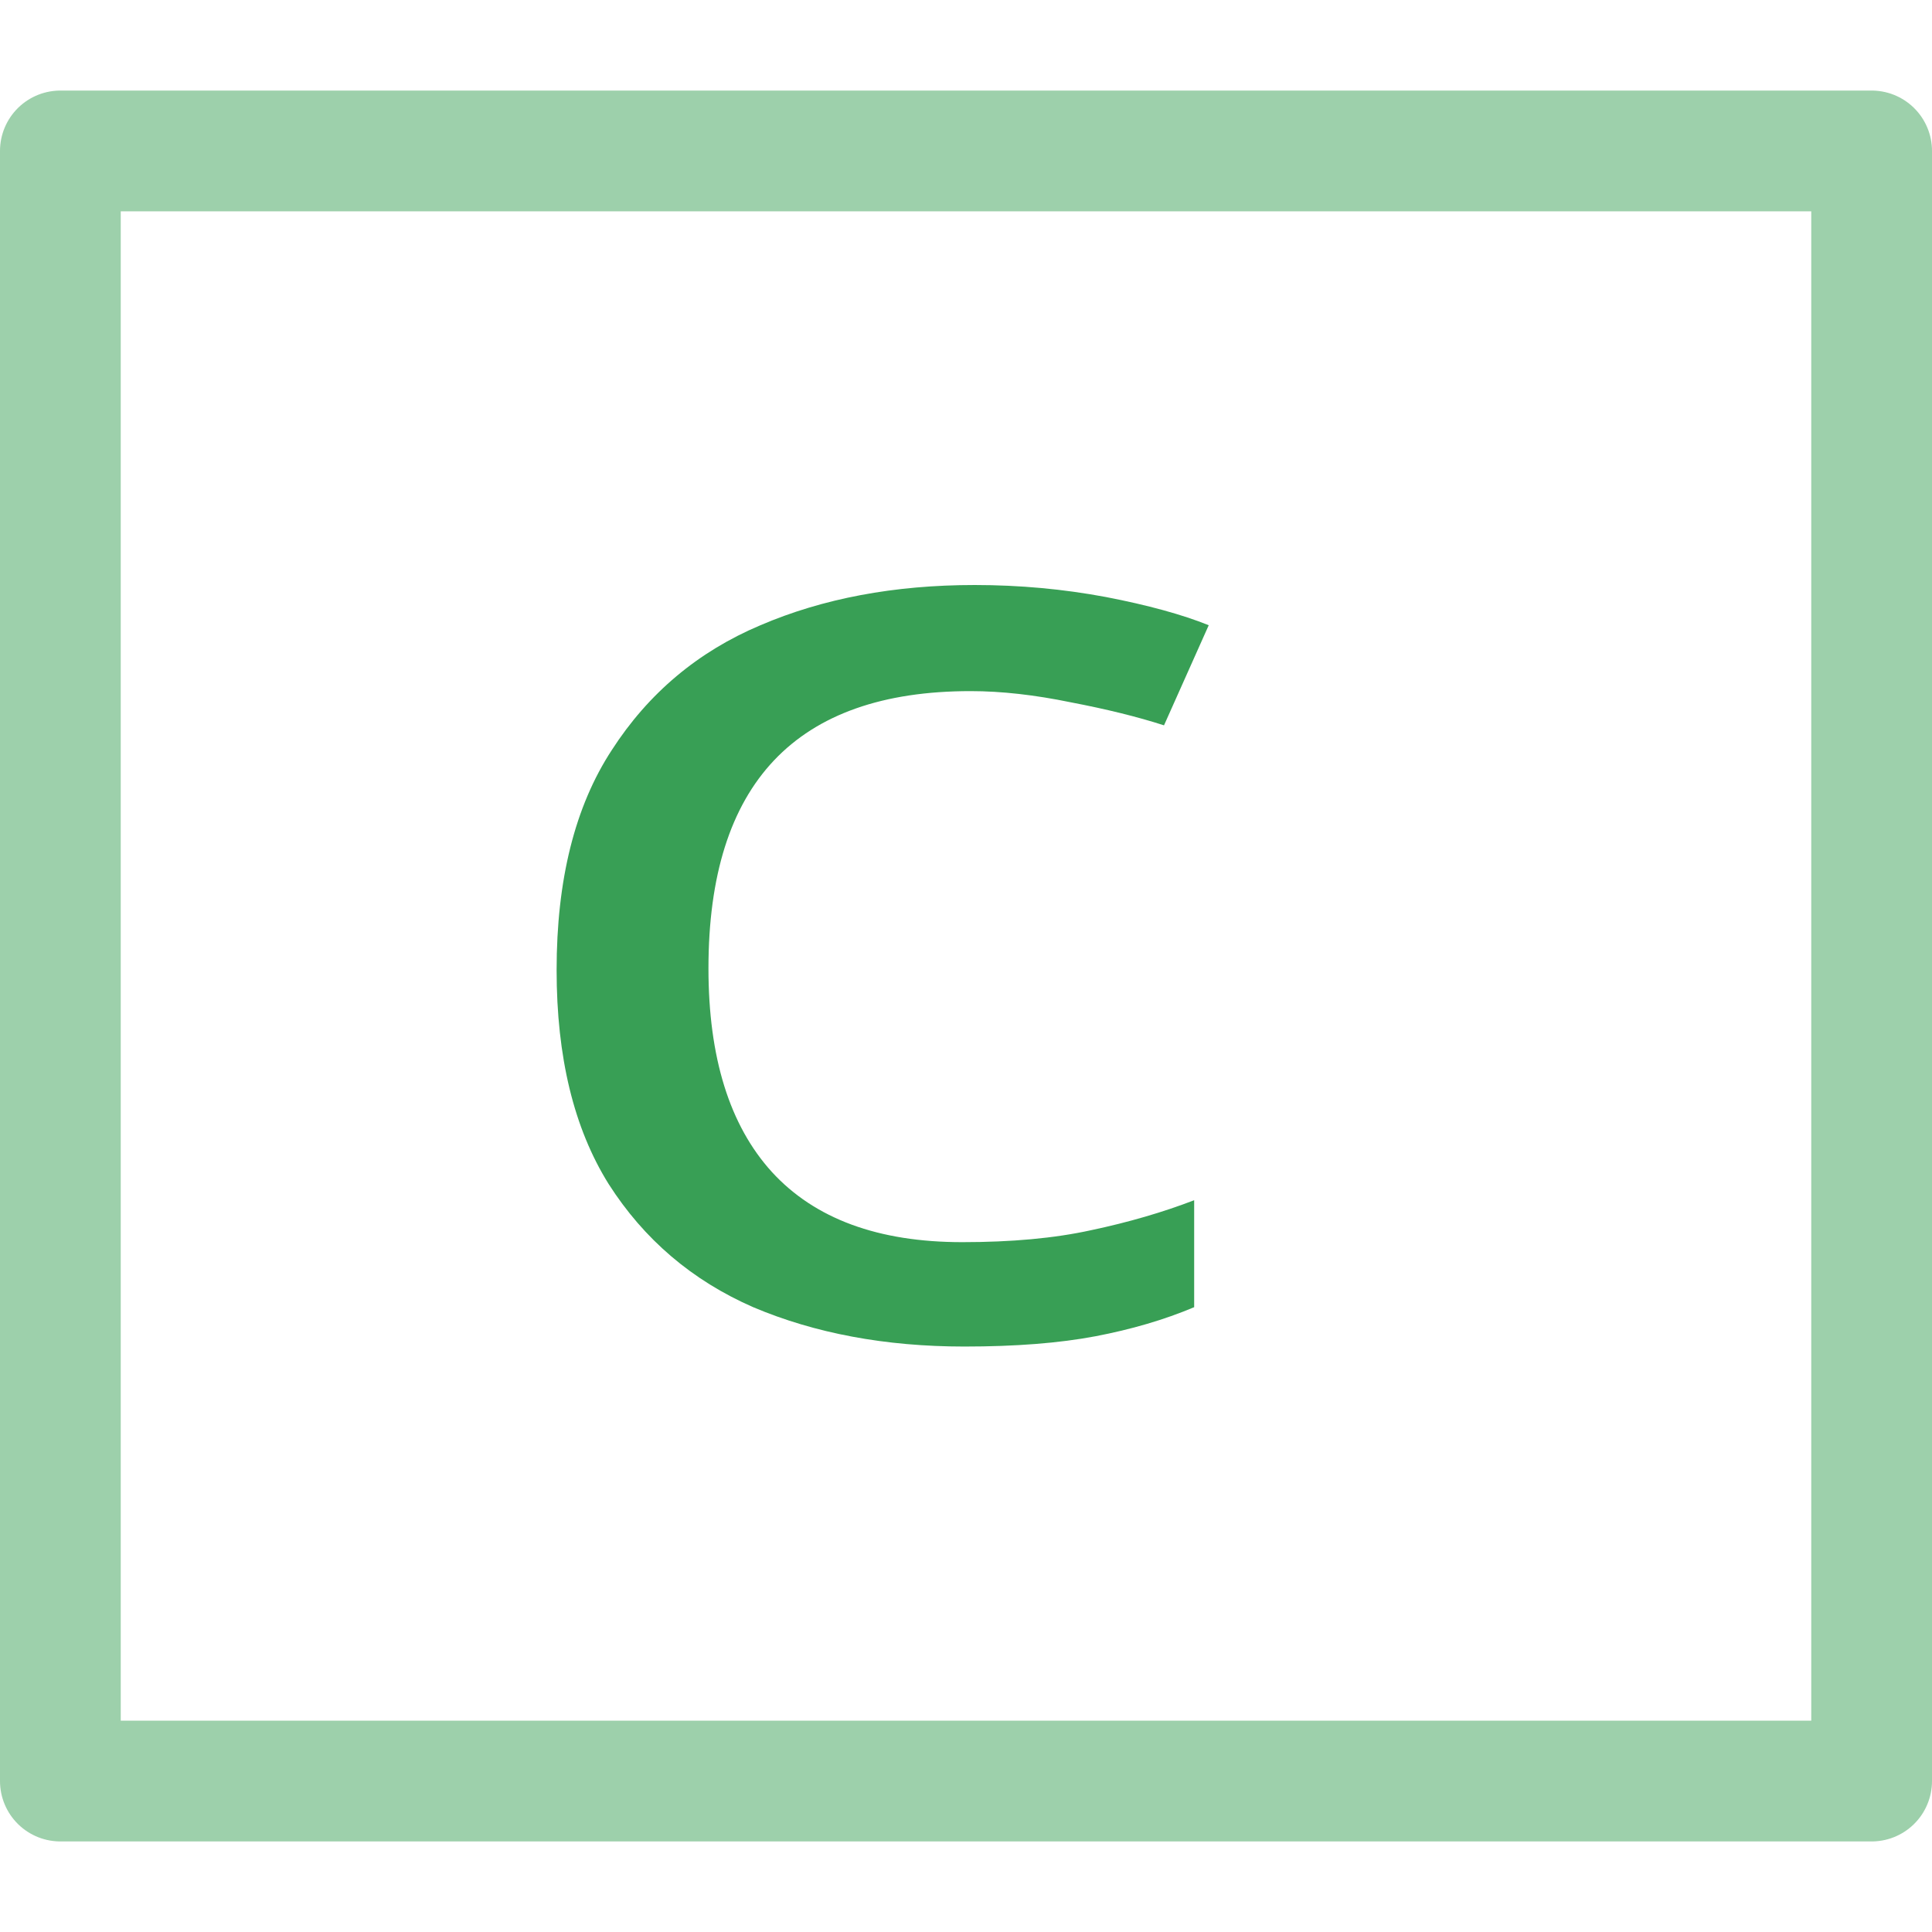
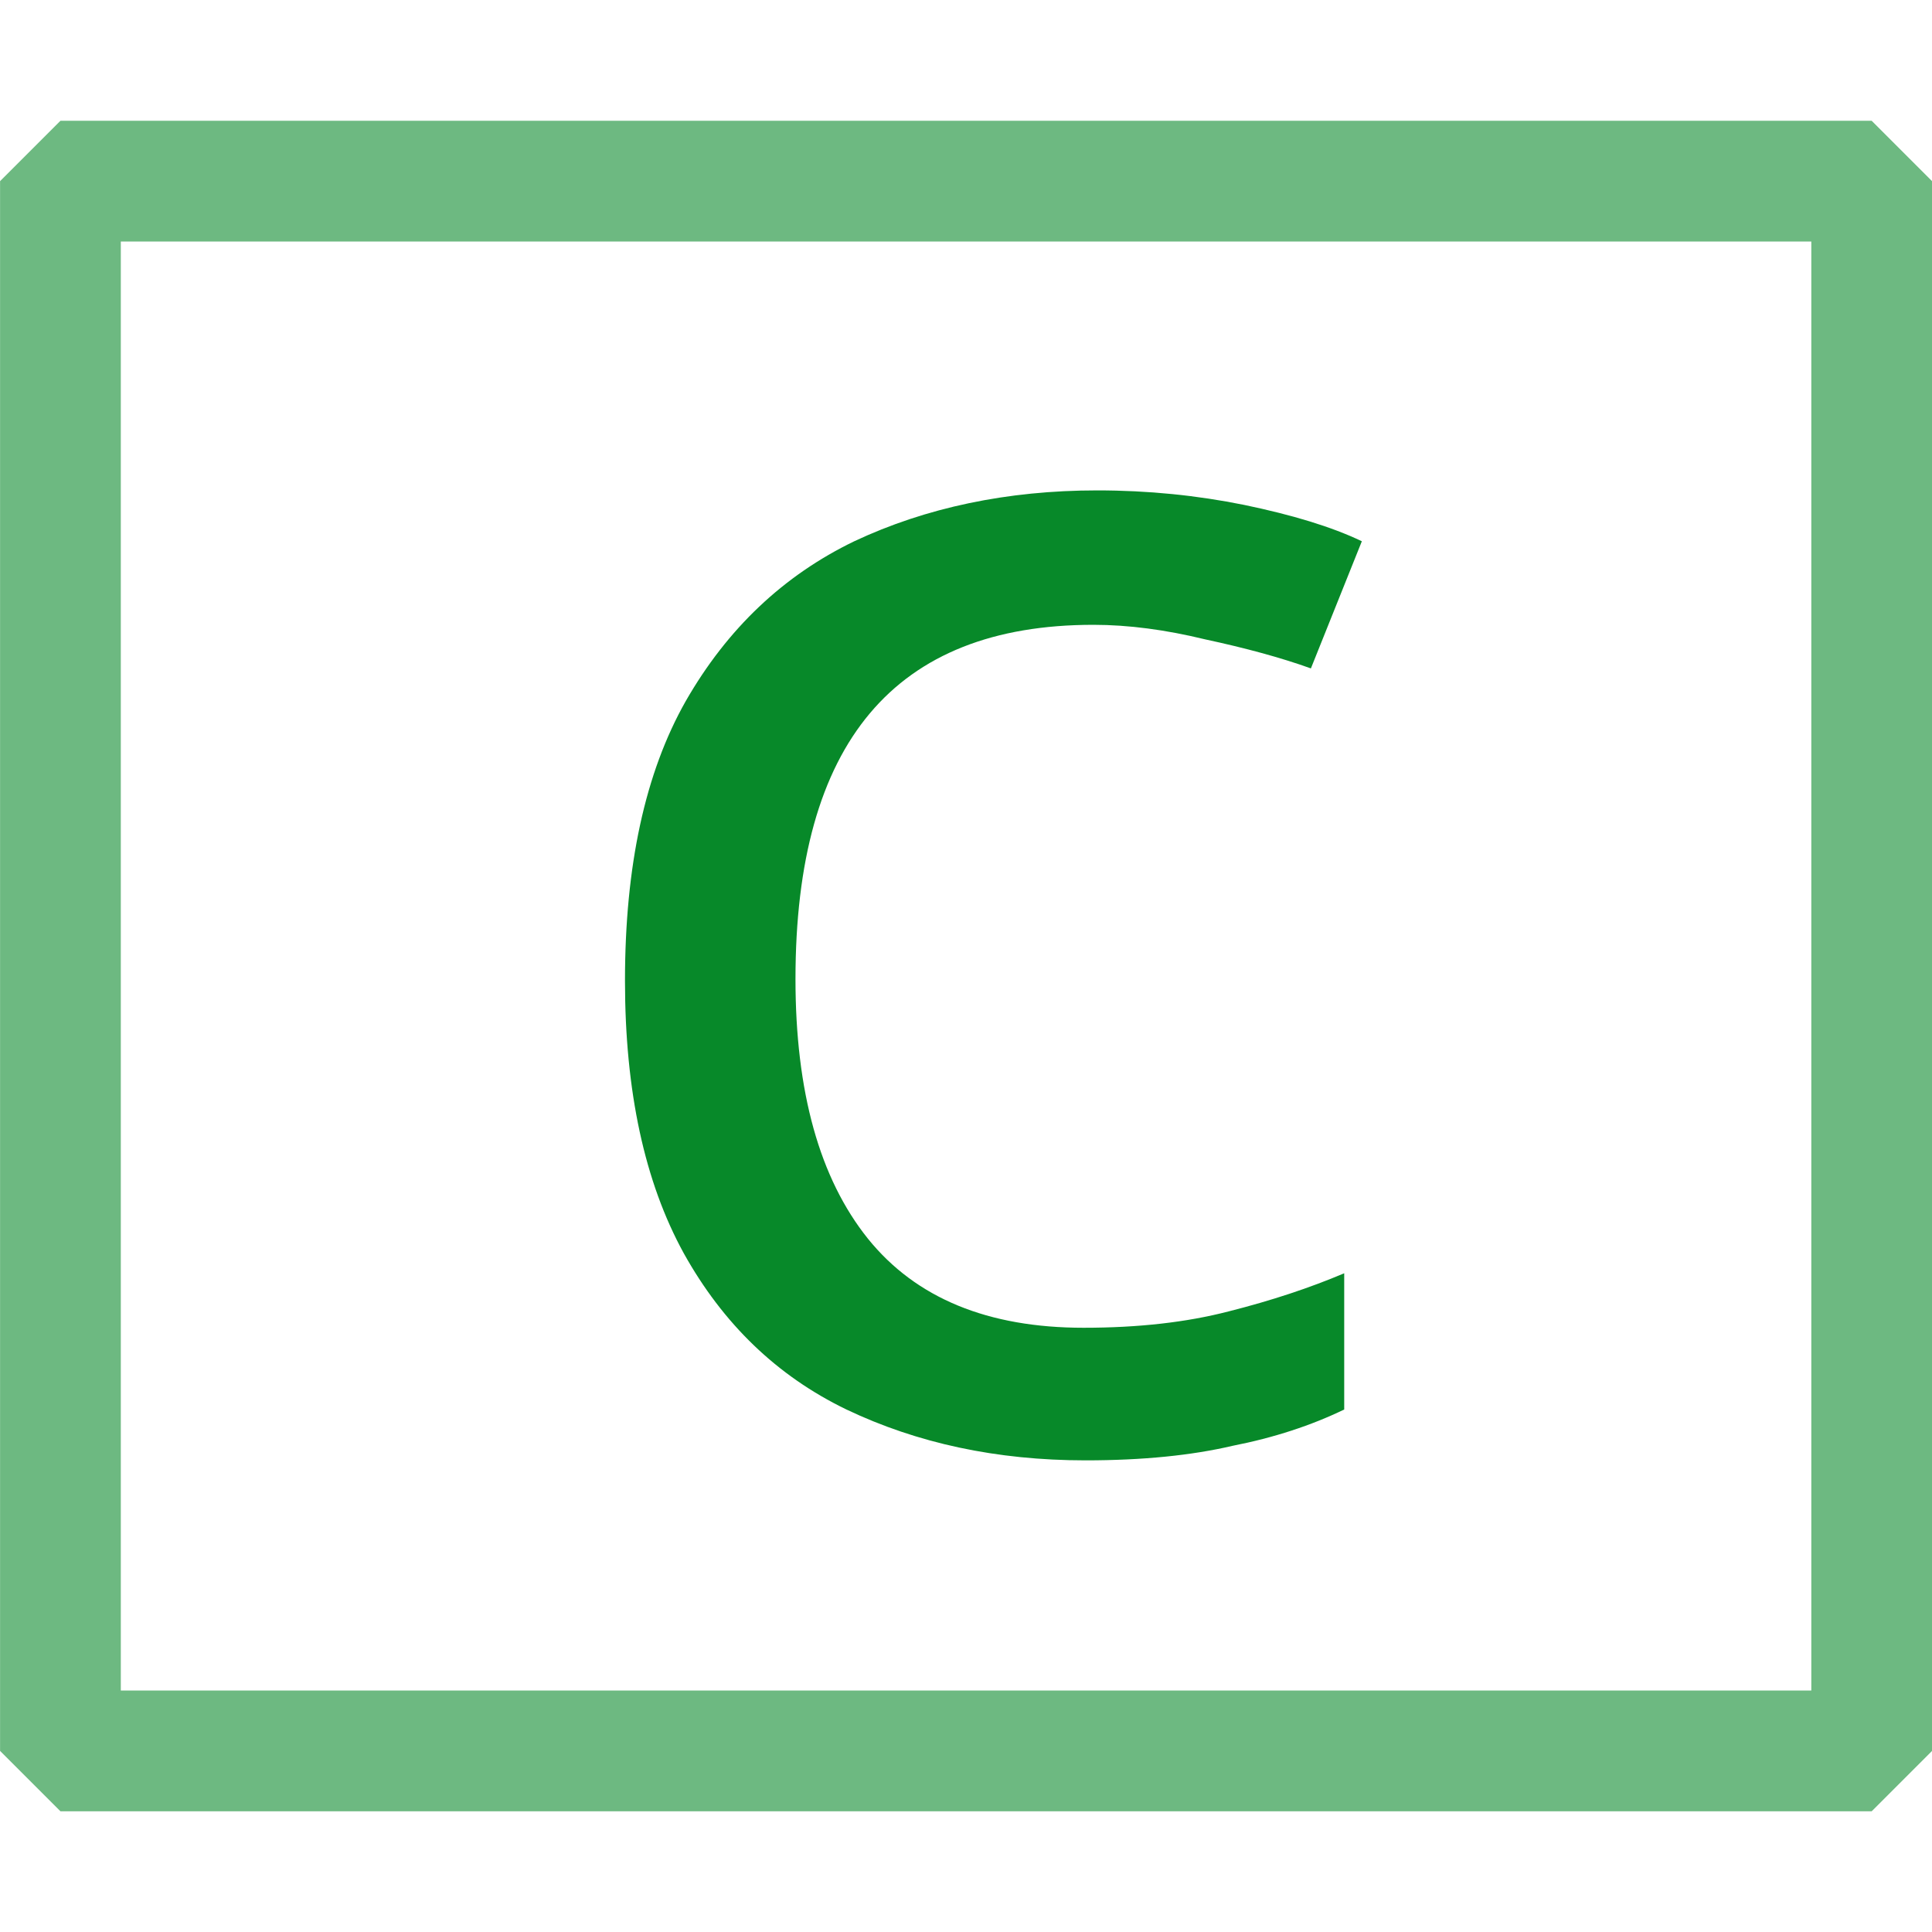
- <svg xmlns="http://www.w3.org/2000/svg" width="32" height="32" viewBox="0 0 32 32" id="svg2" version="1.1">
+ <svg xmlns="http://www.w3.org/2000/svg" width="16" height="16" viewBox="0 0 16 16" id="svg2" version="1.1">
  <defs id="defs4" />
-   <g id="layer1" transform="translate(0,-1020.362)">
+   <g id="layer1" transform="translate(0,-1036.362)">
    <text xml:space="preserve" style="font-style:normal;font-variant:normal;font-weight:normal;font-stretch:normal;font-size:40px;line-height:125%;font-family:Arial;-inkscape-font-specification:'Arial, Normal';text-align:start;letter-spacing:0px;word-spacing:0px;writing-mode:lr-tb;text-anchor:start;fill:#000000;fill-opacity:1;stroke:none;stroke-width:1px;stroke-linecap:butt;stroke-linejoin:miter;stroke-opacity:1" x="8.3" y="1029.362" id="text4688">
      <tspan id="tspan4690" x="8.3" y="1029.362" />
    </text>
    <g id="g8794" transform="translate(0.1364966,-4.829701)">
-       <text transform="scale(1.102504,0.9070261)" id="text4692" y="1154.62" x="6.863" style="font-style:normal;font-variant:normal;font-weight:normal;font-stretch:normal;font-size:31.746px;line-height:125%;font-family:Arial;-inkscape-font-specification:'Arial, Normal';text-align:start;letter-spacing:0px;word-spacing:0px;writing-mode:lr-tb;text-anchor:start;fill:#389f55;fill-opacity:1;stroke:none;stroke-width:1px;stroke-linecap:butt;stroke-linejoin:miter;stroke-opacity:1" xml:space="preserve">
-         <tspan style="font-style:normal;font-variant:normal;font-weight:normal;font-stretch:normal;font-size:25px;font-family:'Droid Sans Mono';-inkscape-font-specification:'Droid Sans Mono';fill:#389f55;fill-opacity:1" y="1154.62" x="6.863" id="tspan4694">c</tspan>
-       </text>
      <text id="text6458" y="1048.662" x="-5.2" style="font-style:normal;font-variant:normal;font-weight:normal;font-stretch:normal;font-size:35px;line-height:125%;font-family:'Droid Sans Mono';-inkscape-font-specification:'Droid Sans Mono';text-align:start;letter-spacing:0px;word-spacing:0px;writing-mode:lr-tb;text-anchor:start;fill:#389f55;fill-opacity:1;stroke:none;stroke-width:1px;stroke-linecap:butt;stroke-linejoin:miter;stroke-opacity:1" xml:space="preserve">
        <tspan y="1048.662" x="-5.2" id="tspan6460" />
      </text>
+       <text xml:space="preserve" style="font-style:normal;font-variant:normal;font-weight:normal;font-stretch:normal;font-size:40px;line-height:125%;font-family:Arial;-inkscape-font-specification:'Arial, Normal';text-align:start;letter-spacing:0px;word-spacing:0px;writing-mode:lr-tb;text-anchor:start;fill:#000000;fill-opacity:1;stroke:none;stroke-width:1px;stroke-linecap:butt;stroke-linejoin:miter;stroke-opacity:1" x="-52.162" y="956.773" id="text4688-5">
+         <tspan id="tspan4690-0" x="-52.162" y="956.773" />
+       </text>
+       <rect style="opacity:1;fill:none;fill-opacity:1;fill-rule:evenodd;stroke:#078929;stroke-width:1;stroke-linecap:round;stroke-linejoin:bevel;stroke-miterlimit:4;stroke-dasharray:none;stroke-dashoffset:0;stroke-opacity:0.588" id="rect4137" width="15" height="13" x="0.364" y="1042.692" />
+       <text transform="scale(1.038706,0.962736)" id="text4692" y="1093.897" x="4.022" style="font-style:normal;font-variant:normal;font-weight:normal;font-stretch:normal;font-size:15.725px;line-height:125%;font-family:Arial;-inkscape-font-specification:'Arial, Normal';text-align:start;letter-spacing:0px;word-spacing:0px;writing-mode:lr-tb;text-anchor:start;fill:#078929;fill-opacity:1;stroke:none;stroke-width:1px;stroke-linecap:butt;stroke-linejoin:miter;stroke-opacity:1" xml:space="preserve">
+         <tspan style="font-style:normal;font-variant:normal;font-weight:normal;font-stretch:normal;font-size:15px;font-family:Tahoma;-inkscape-font-specification:Tahoma;fill:#078929;fill-opacity:1" y="1093.897" x="4.022" id="tspan4694">c</tspan>
+       </text>
    </g>
-     <rect style="opacity:1;fill:none;fill-opacity:1;fill-rule:evenodd;stroke:#389f55;stroke-width:2;stroke-linecap:round;stroke-linejoin:round;stroke-miterlimit:4;stroke-dasharray:none;stroke-dashoffset:0;stroke-opacity:0.49" id="rect4137" width="30" height="27" x="1" y="1022.862" />
  </g>
</svg>
